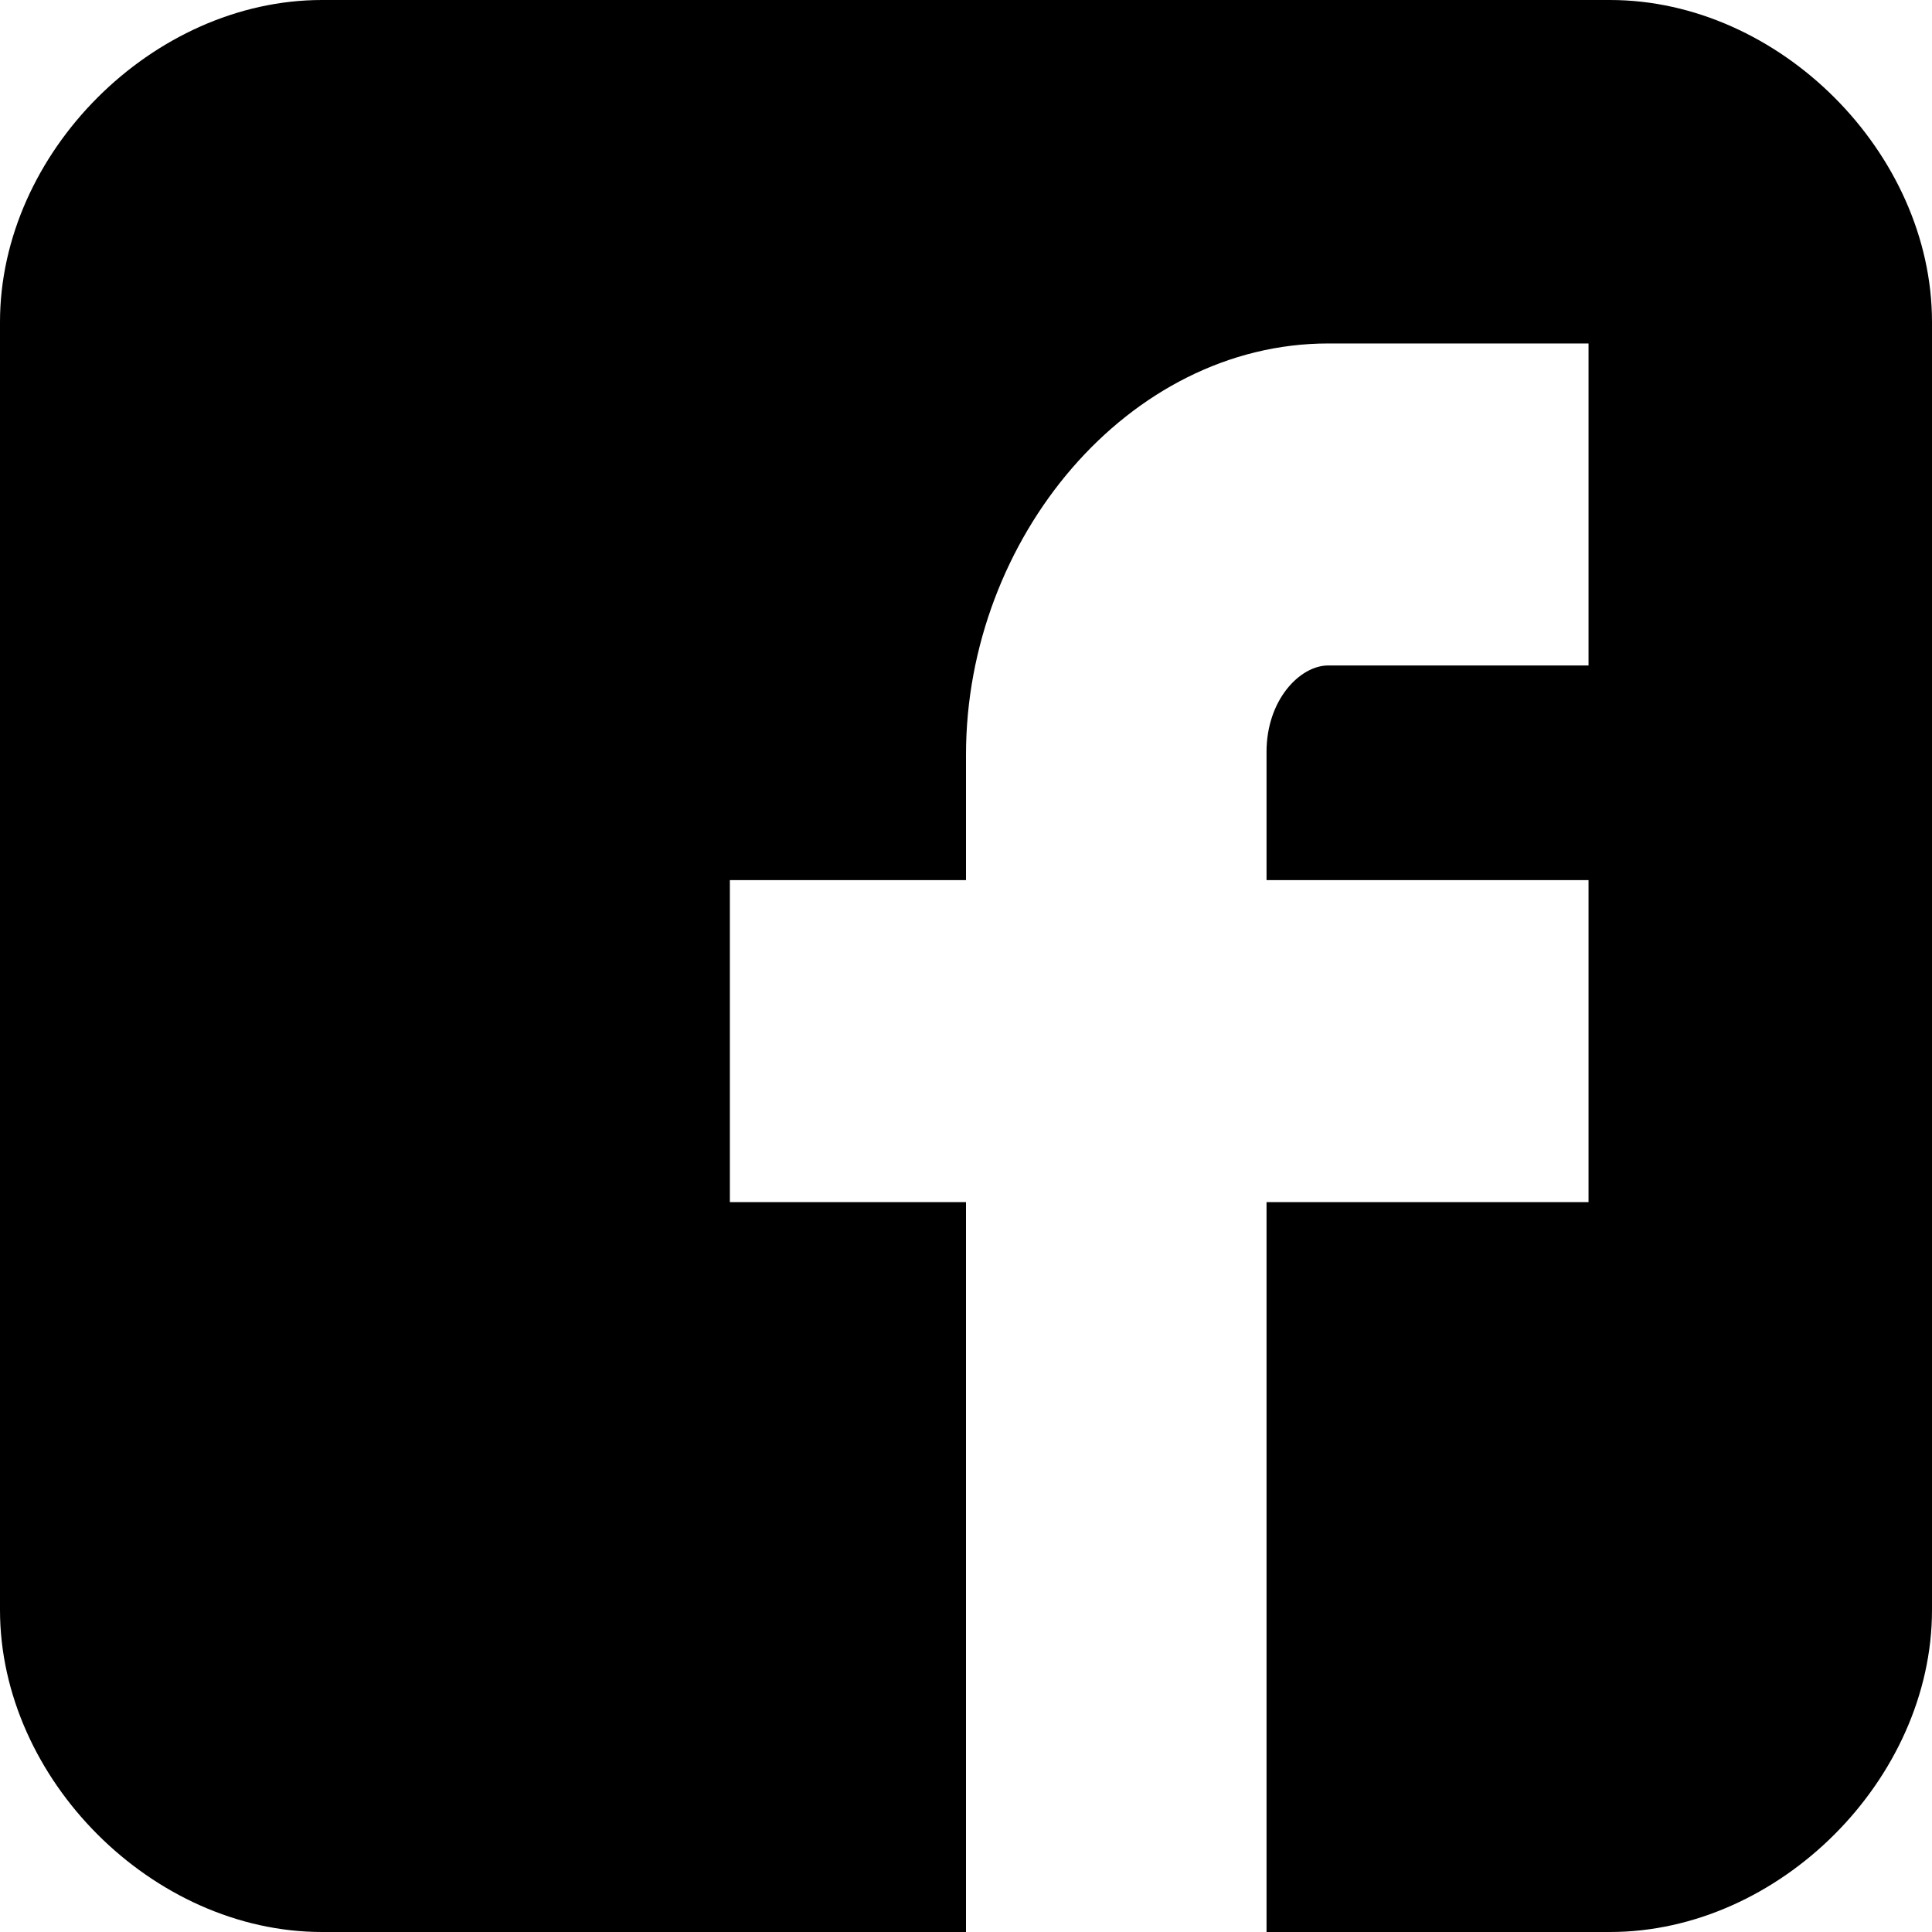
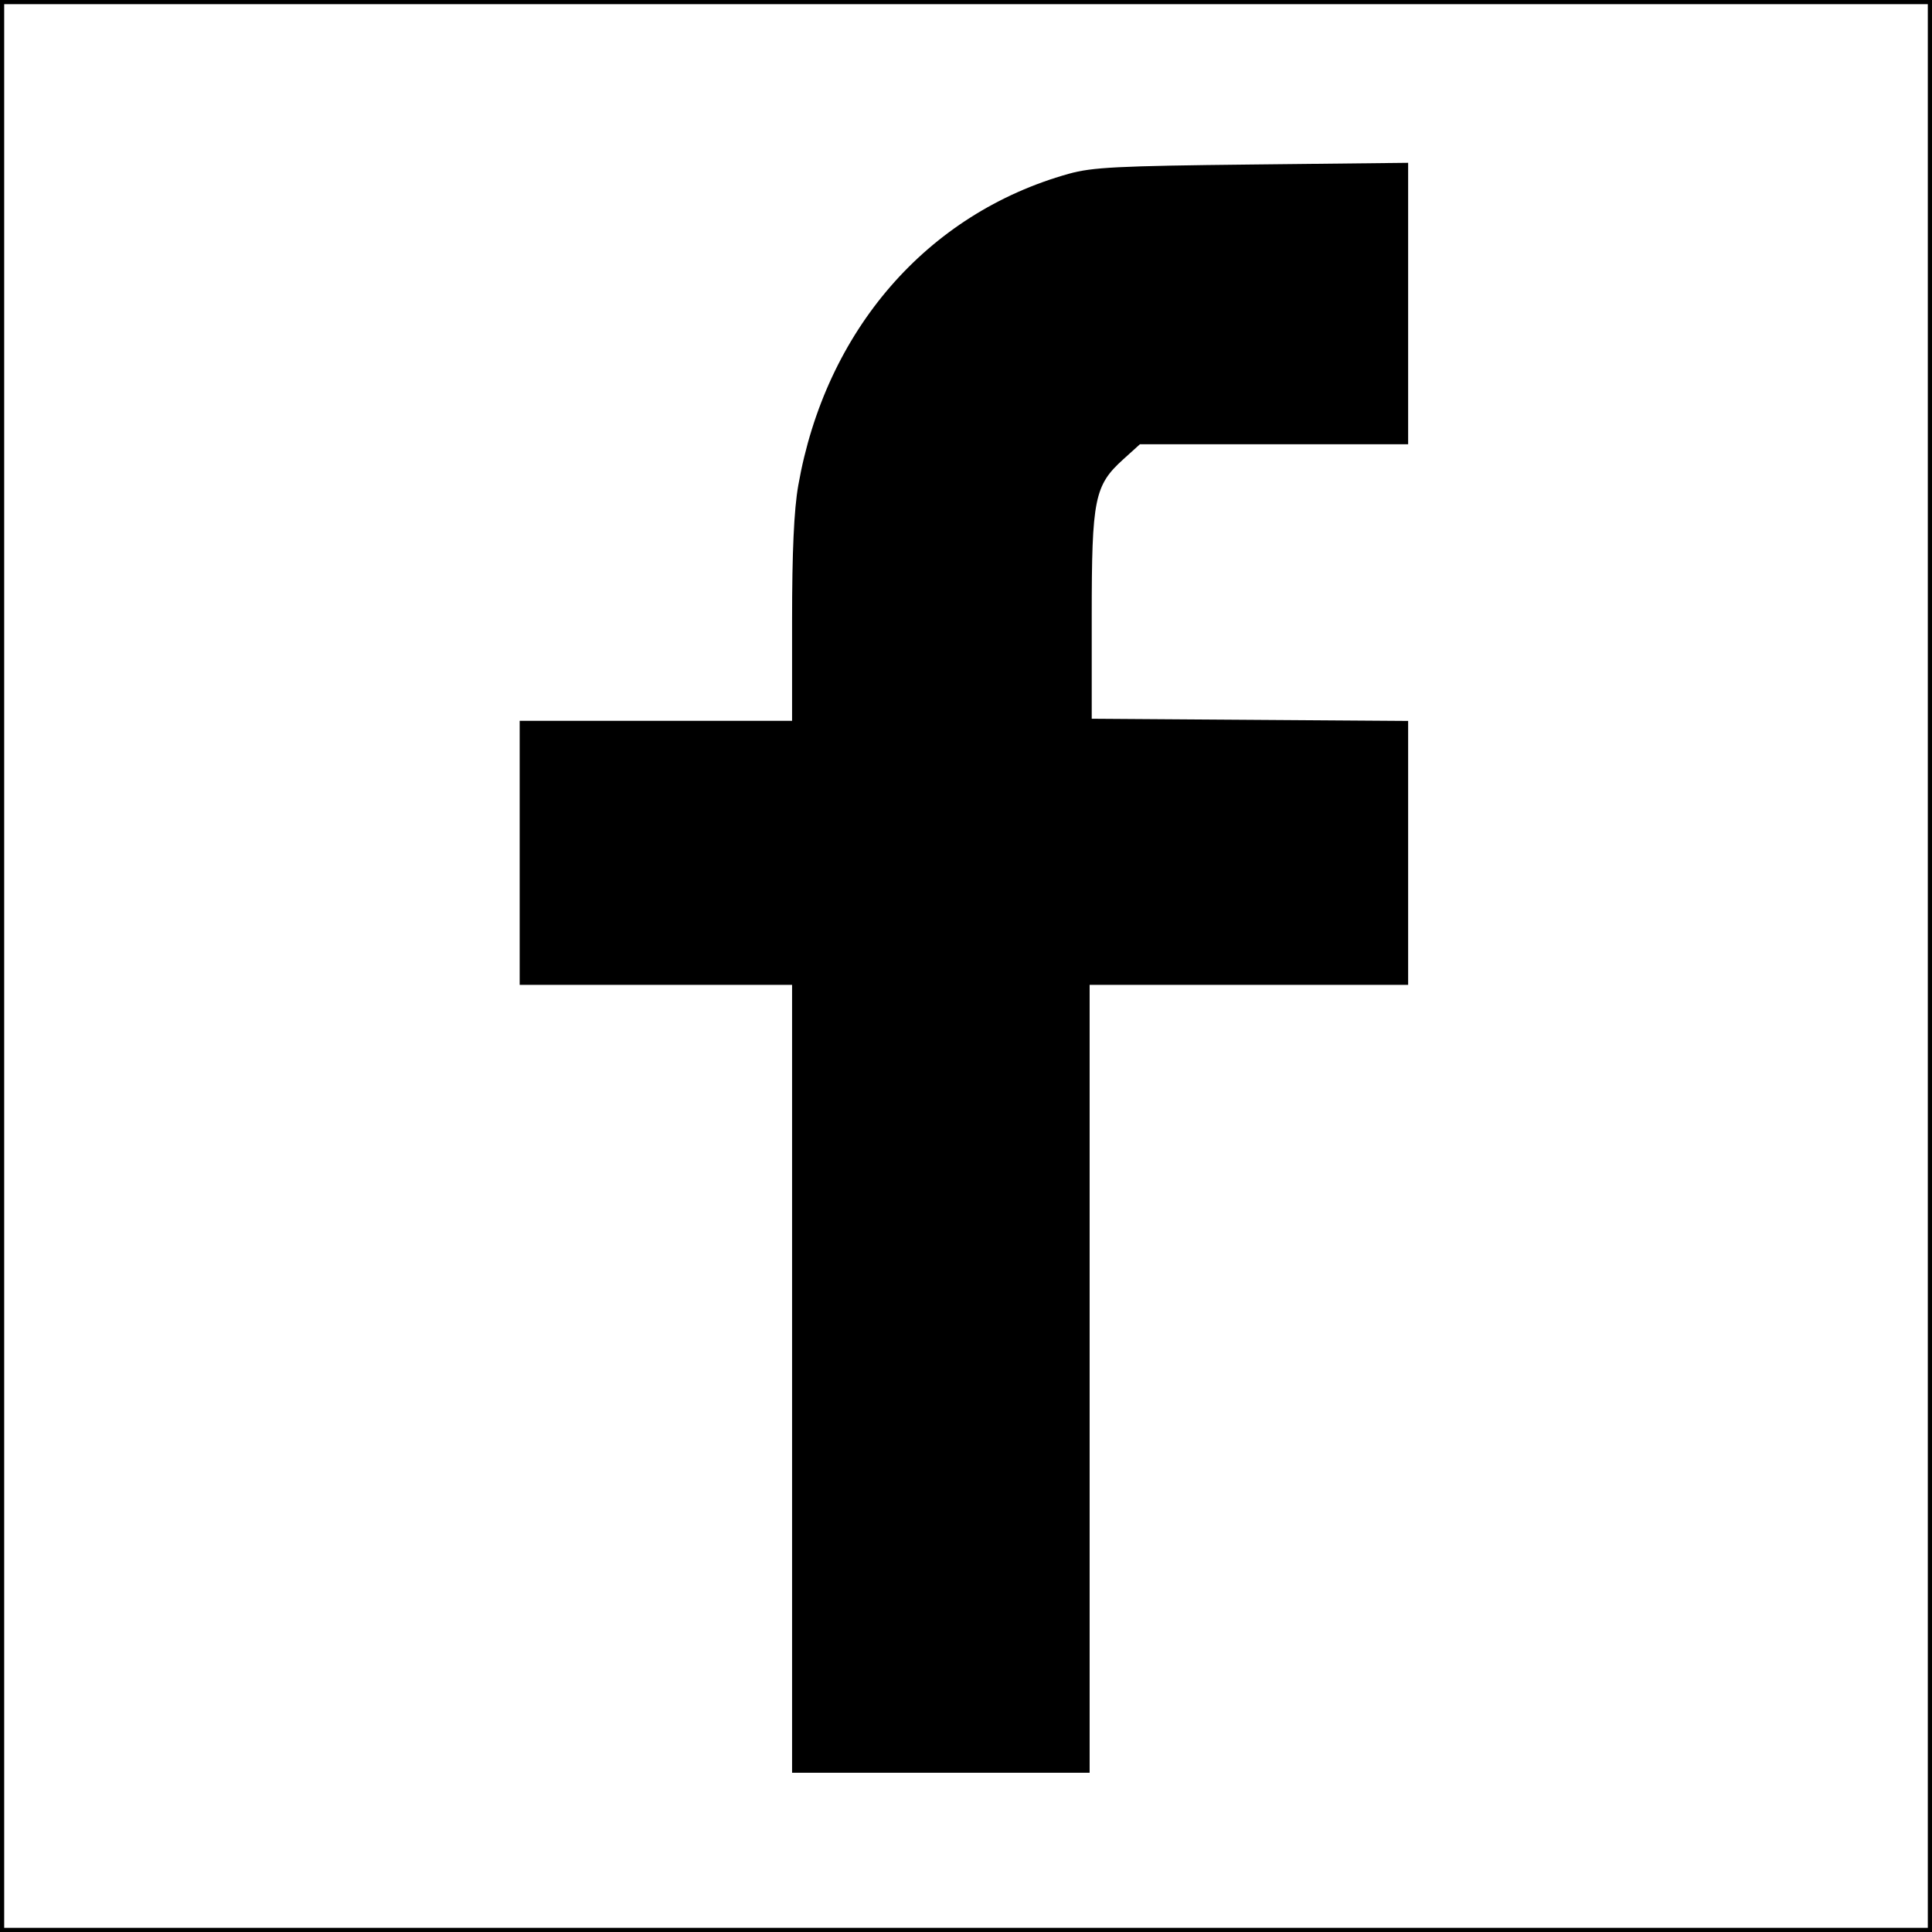
- <svg xmlns="http://www.w3.org/2000/svg" version="1.1" id="Capa_1" x="0px" y="0px" width="90px" height="90px" viewBox="0 0 90 90" style="enable-background:new 0 0 90 90;" xml:space="preserve">
-   <g>
-     <path id="Facebook__x28_alt_x29_" d="M90,15.001C90,7.119,82.884,0,75,0H15C7.116,0,0,7.119,0,15.001v59.998   C0,82.881,7.116,90,15.001,90H45V56H34V41h11v-5.844C45,25.077,52.568,16,61.875,16H74v15H61.875C60.548,31,59,32.611,59,35.024V41   h15v15H59v34h16c7.884,0,15-7.119,15-15.001V15.001z" />
-   </g>
-   <g>
- </g>
-   <g>
- </g>
-   <g>
- </g>
-   <g>
- </g>
-   <g>
- </g>
-   <g>
- </g>
-   <g>
- </g>
-   <g>
- </g>
-   <g>
- </g>
-   <g>
- </g>
-   <g>
- </g>
-   <g>
- </g>
-   <g>
- </g>
-   <g>
- </g>
-   <g>
- </g>
+ <svg xmlns="http://www.w3.org/2000/svg" width="461" height="461" viewBox="0 0 461 461" id="svg2" version="1.1">
+   <defs id="defs7" />
+   <path style="fill:#000000" d="M 0,230.5 0,0 230.5,0 461,0 461,230.5 461,461 230.5,461 0,461 0,230.5 Z m 460,0 L 460,1 230.5,1 1,1 1,230.5 1,460 l 229.5,0 229.5,0 0,-229.5 z m -271,98.5 0,-94 -32.5,0 -32.5,0 0,-31.5 0,-31.5 32.5,0 32.5,0 0,-23.869 c 0,-16.511 0.452,-26.453 1.468,-32.25 C 196.945,78.894 221.193,50.936 255,41.474 c 5.609,-1.57 11.606,-1.874 43.75,-2.222 l 37.25,-0.402 0,33.575 0,33.575 -31.997,0 -31.997,0 -3.944,3.564 C 261.14,115.817 260.5,118.984 260.5,147 l 0,24.5 37.75,0.262 37.75,0.262 0,31.488 0,31.488 -38,0 -38,0 0,94 0,94 -35.5,0 -35.5,0 0,-94 z" id="path3406" />
</svg>
